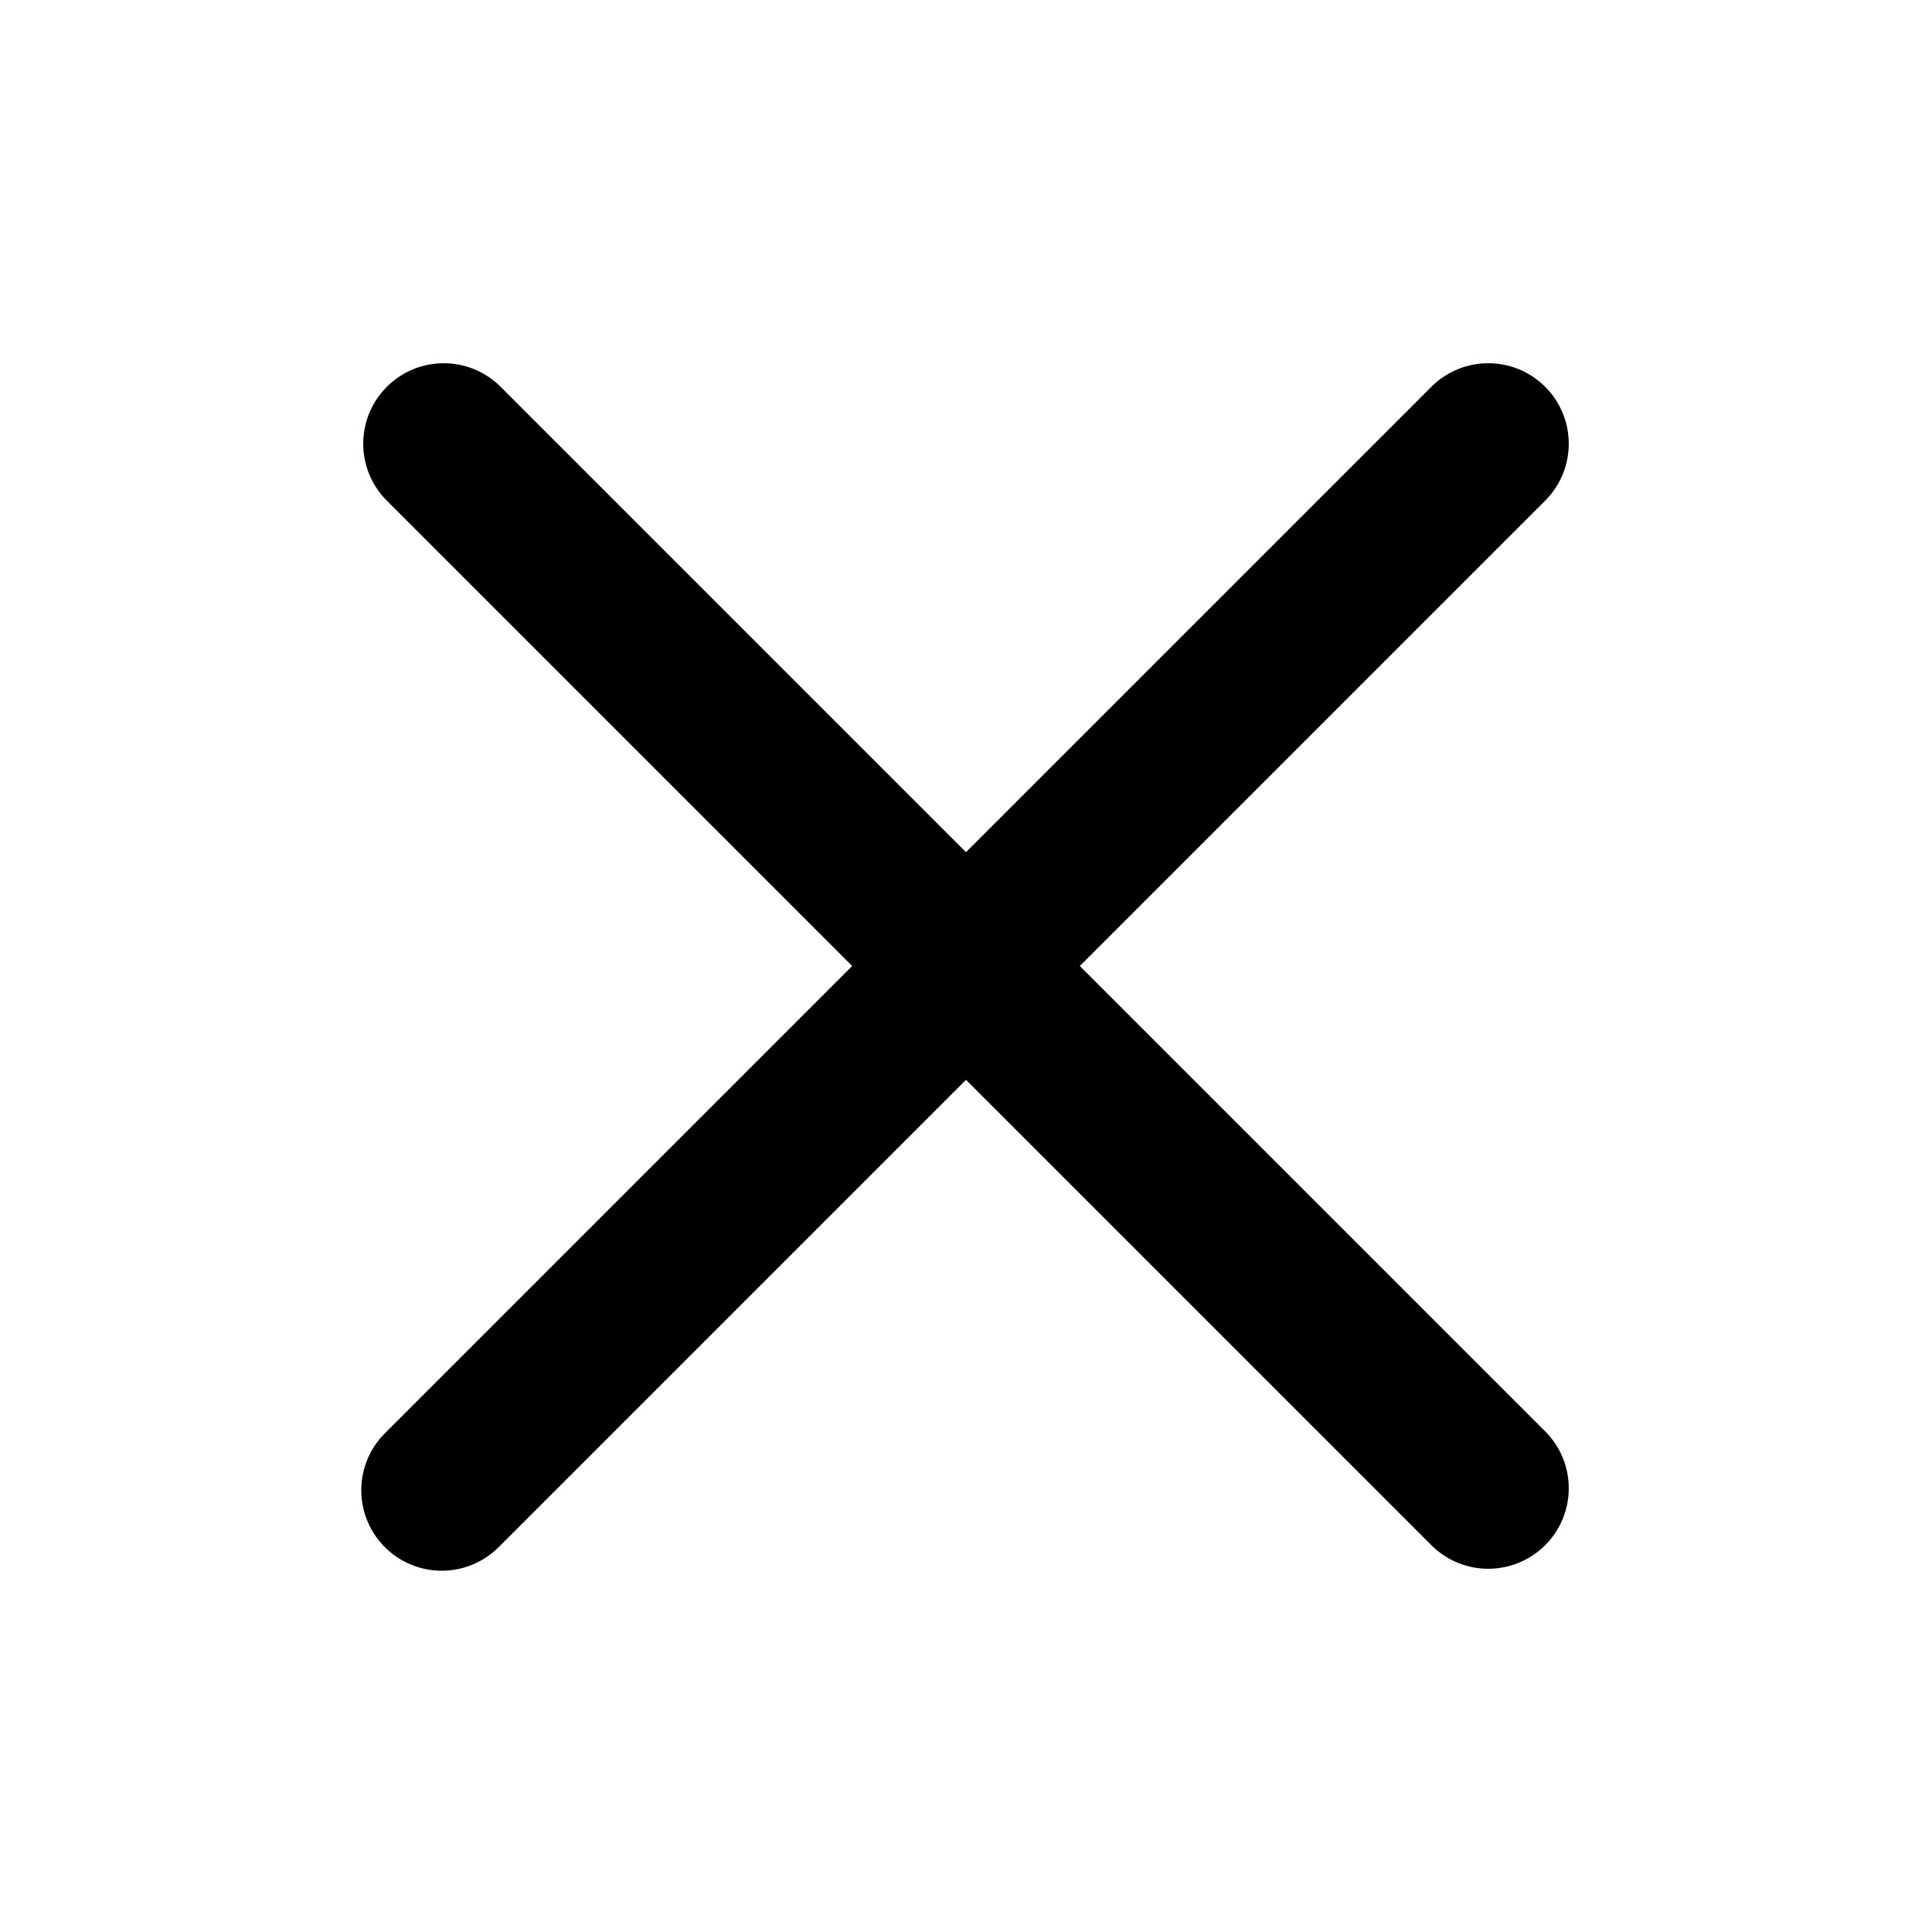
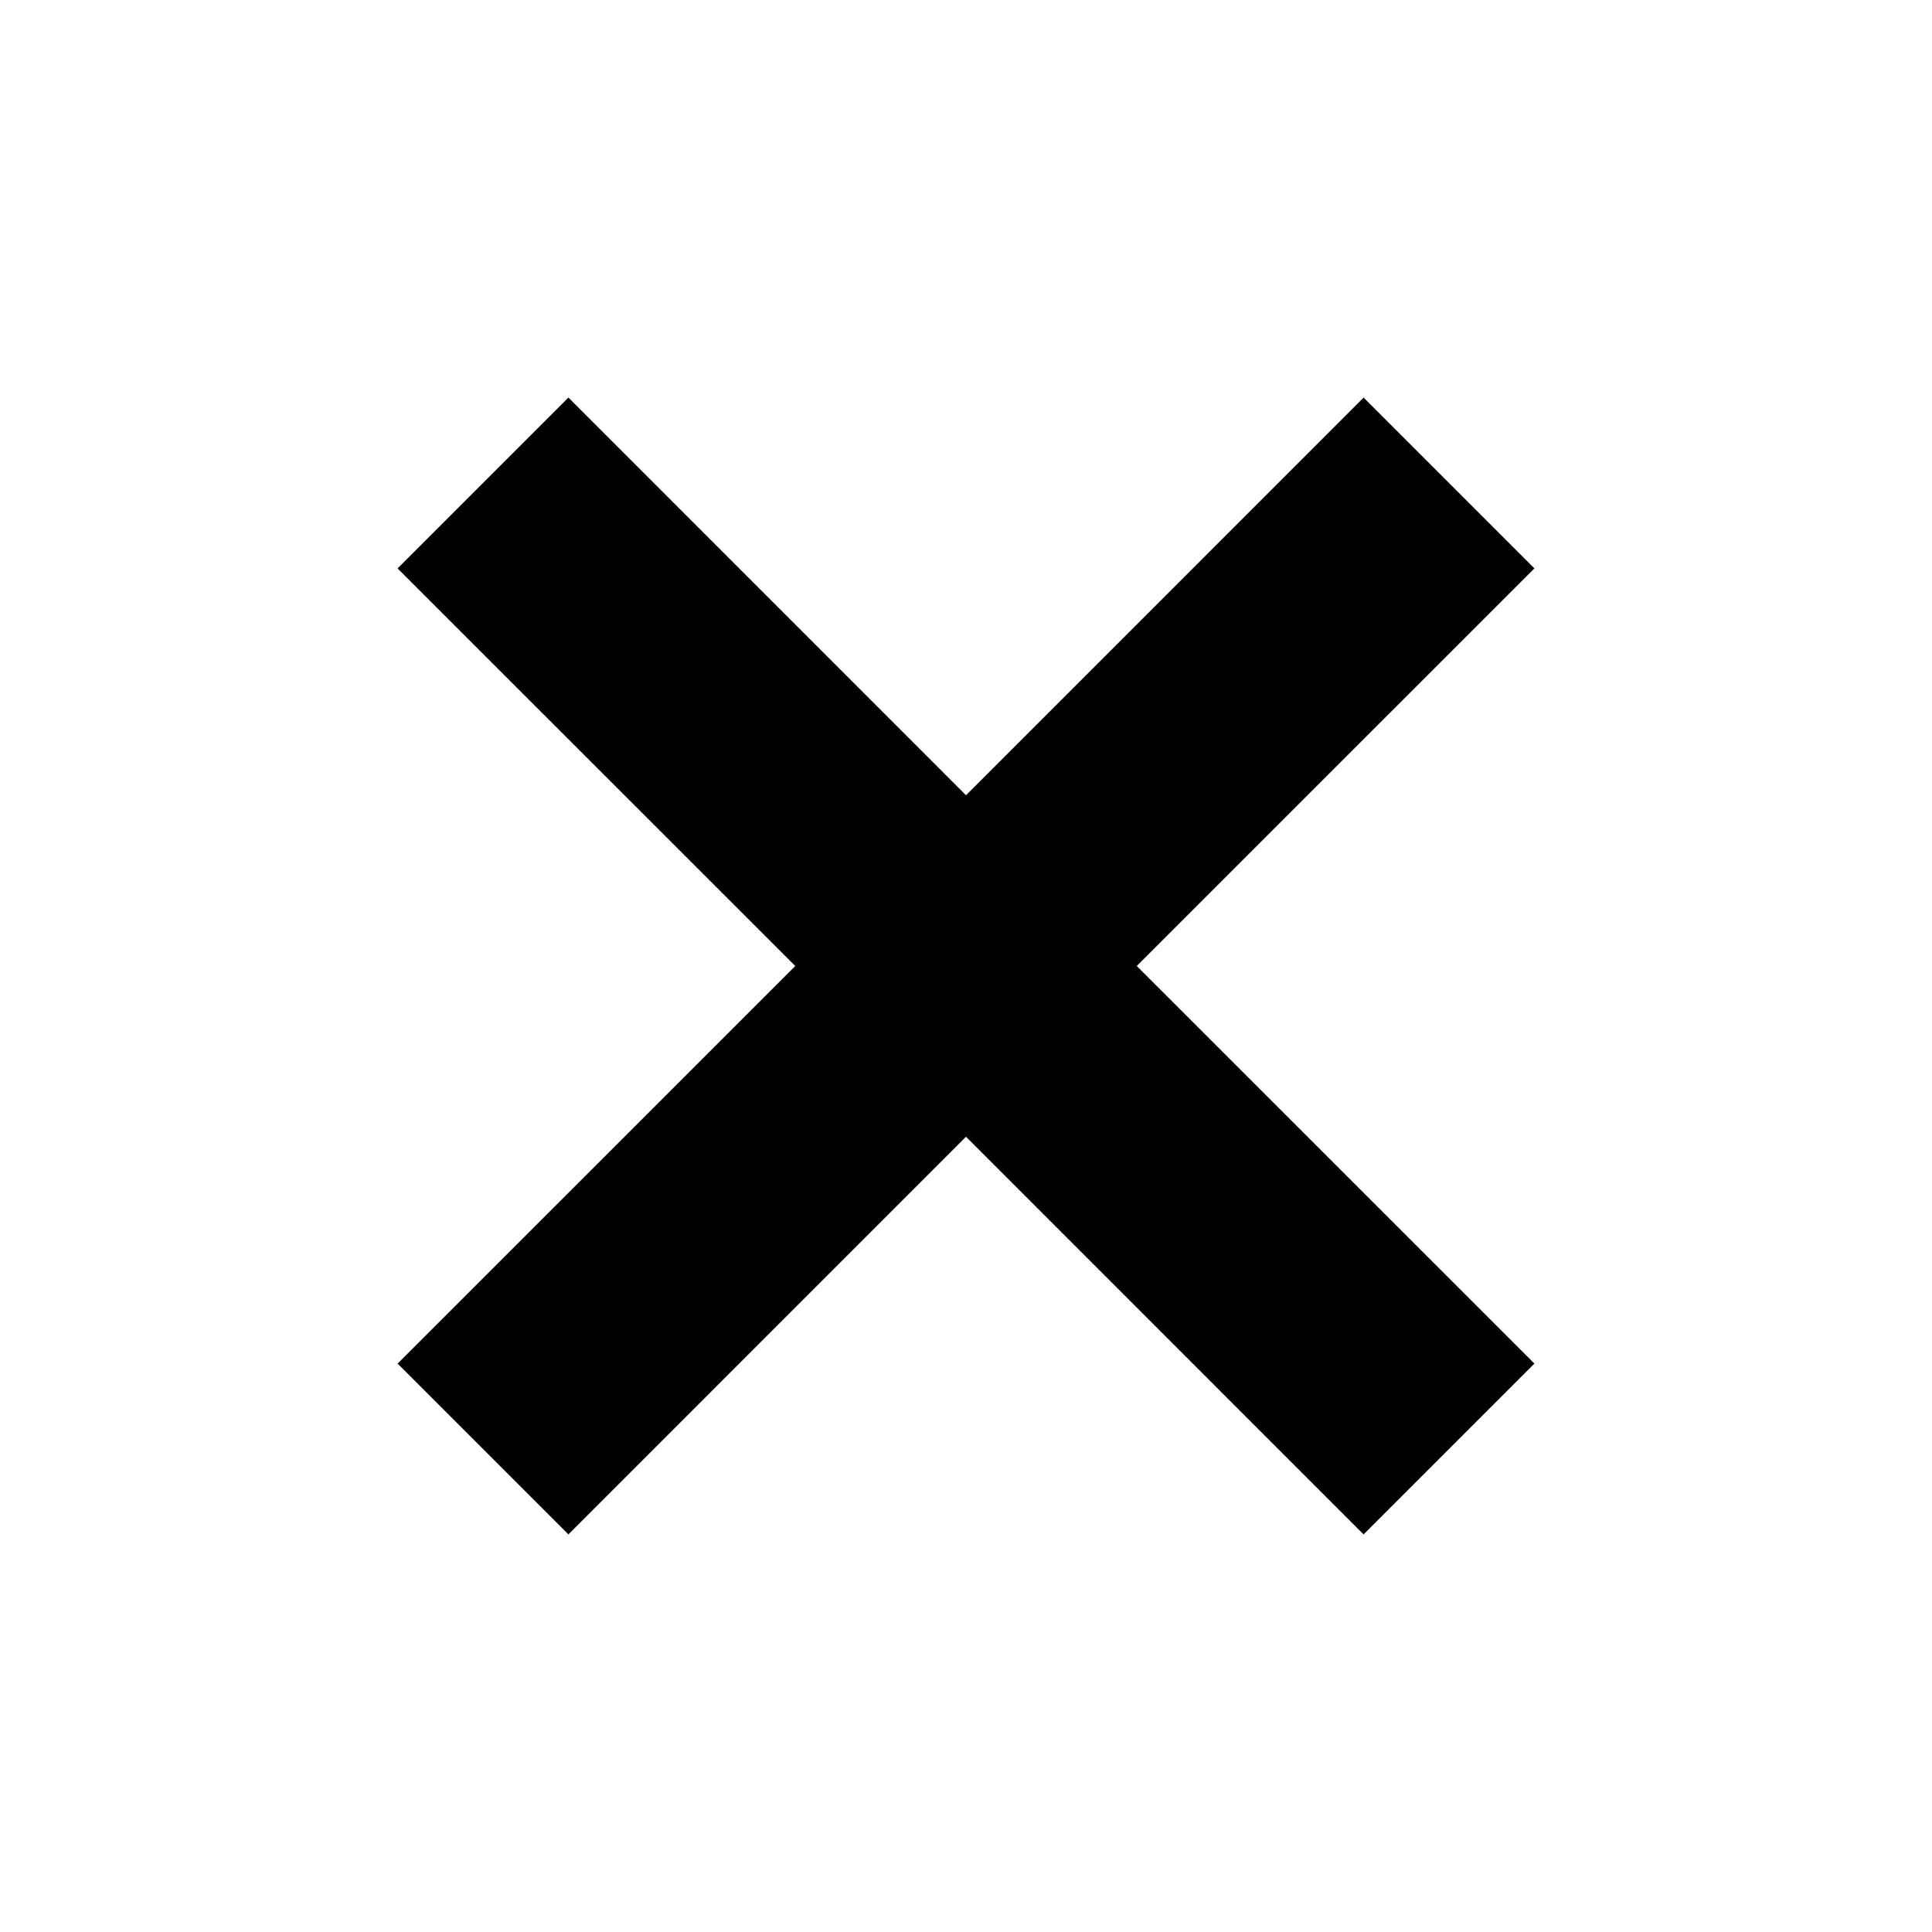
- <svg xmlns="http://www.w3.org/2000/svg" width="800px" height="800px" viewBox="0 0 24 24">
-   <path fill-rule="evenodd" clip-rule="evenodd" d="M19.207 6.207a1 1 0 0 0-1.414-1.414L12 10.586 6.207 4.793a1 1 0 0 0-1.414 1.414L10.586 12l-5.793 5.793a1 1 0 1 0 1.414 1.414L12 13.414l5.793 5.793a1 1 0 0 0 1.414-1.414L13.414 12l5.793-5.793z" />
+ <svg xmlns="http://www.w3.org/2000/svg" id="Isolation_Mode" data-name="Isolation Mode" viewBox="0 0 24 24" width="512" height="512">
+   <polygon points="19.061 7.061 16.939 4.939 12 9.879 7.061 4.939 4.939 7.061 9.879 12 4.939 16.939 7.061 19.061 12 14.121 16.939 19.061 19.061 16.939 14.121 12 19.061 7.061" />
</svg>
